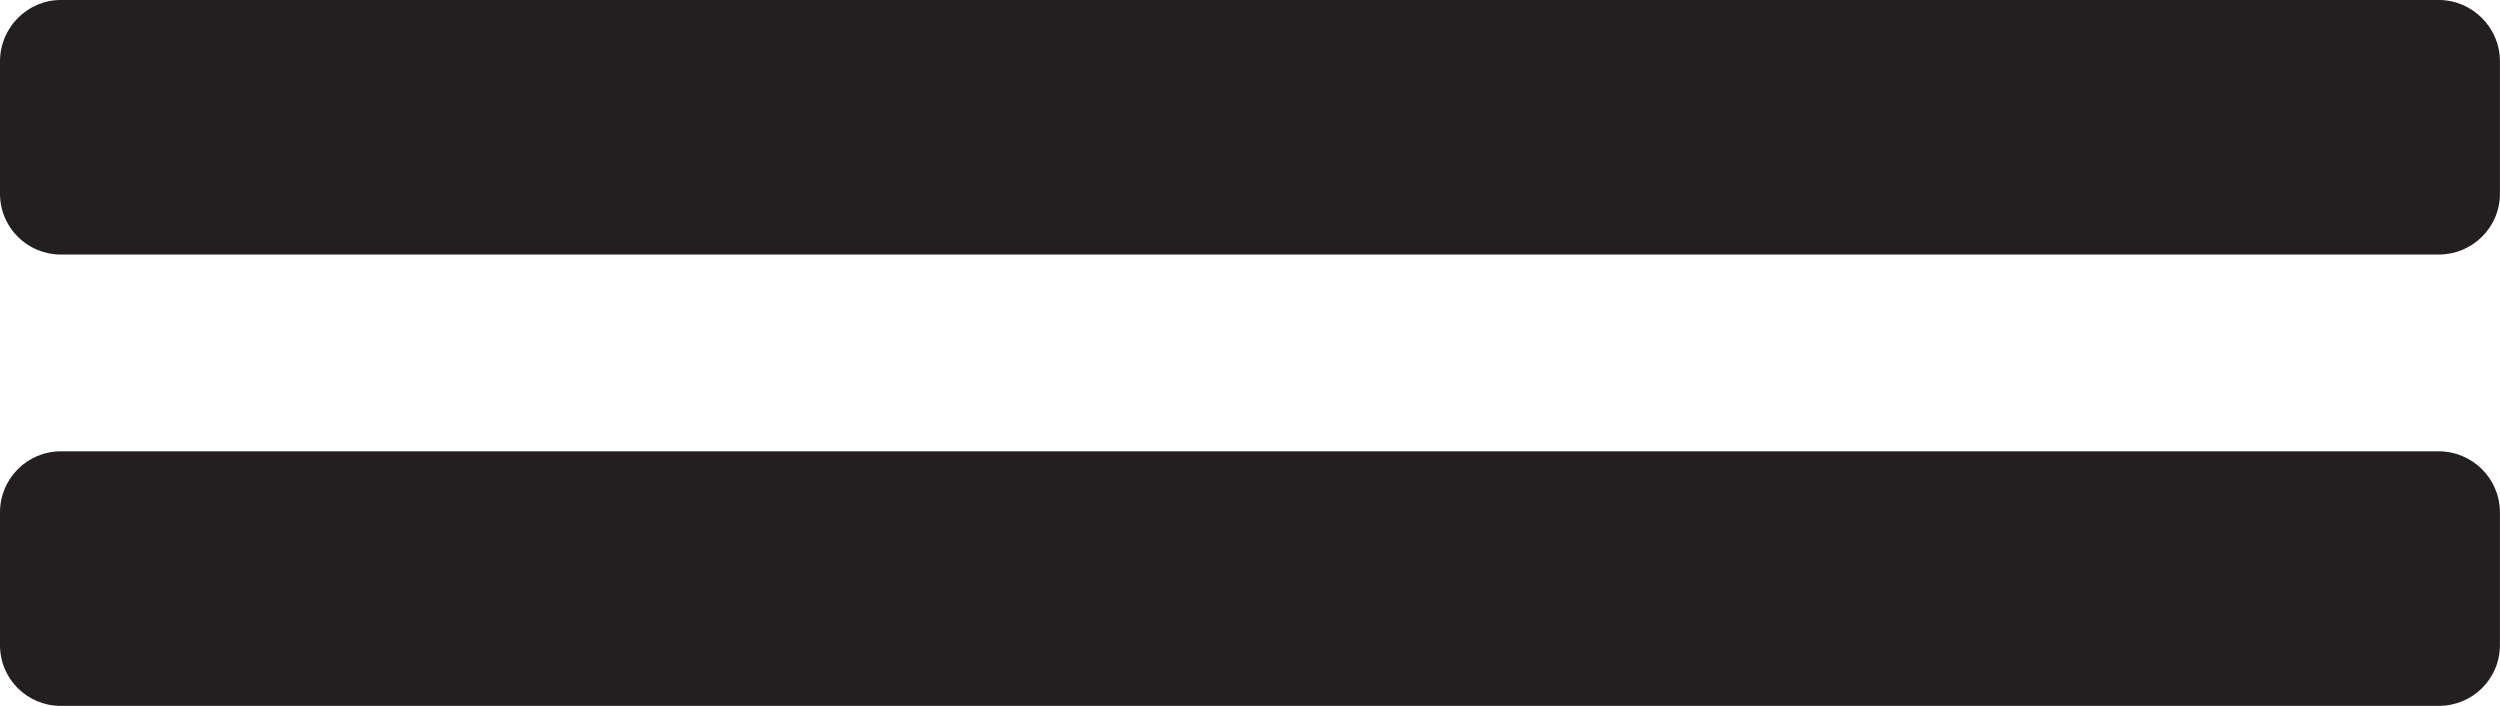
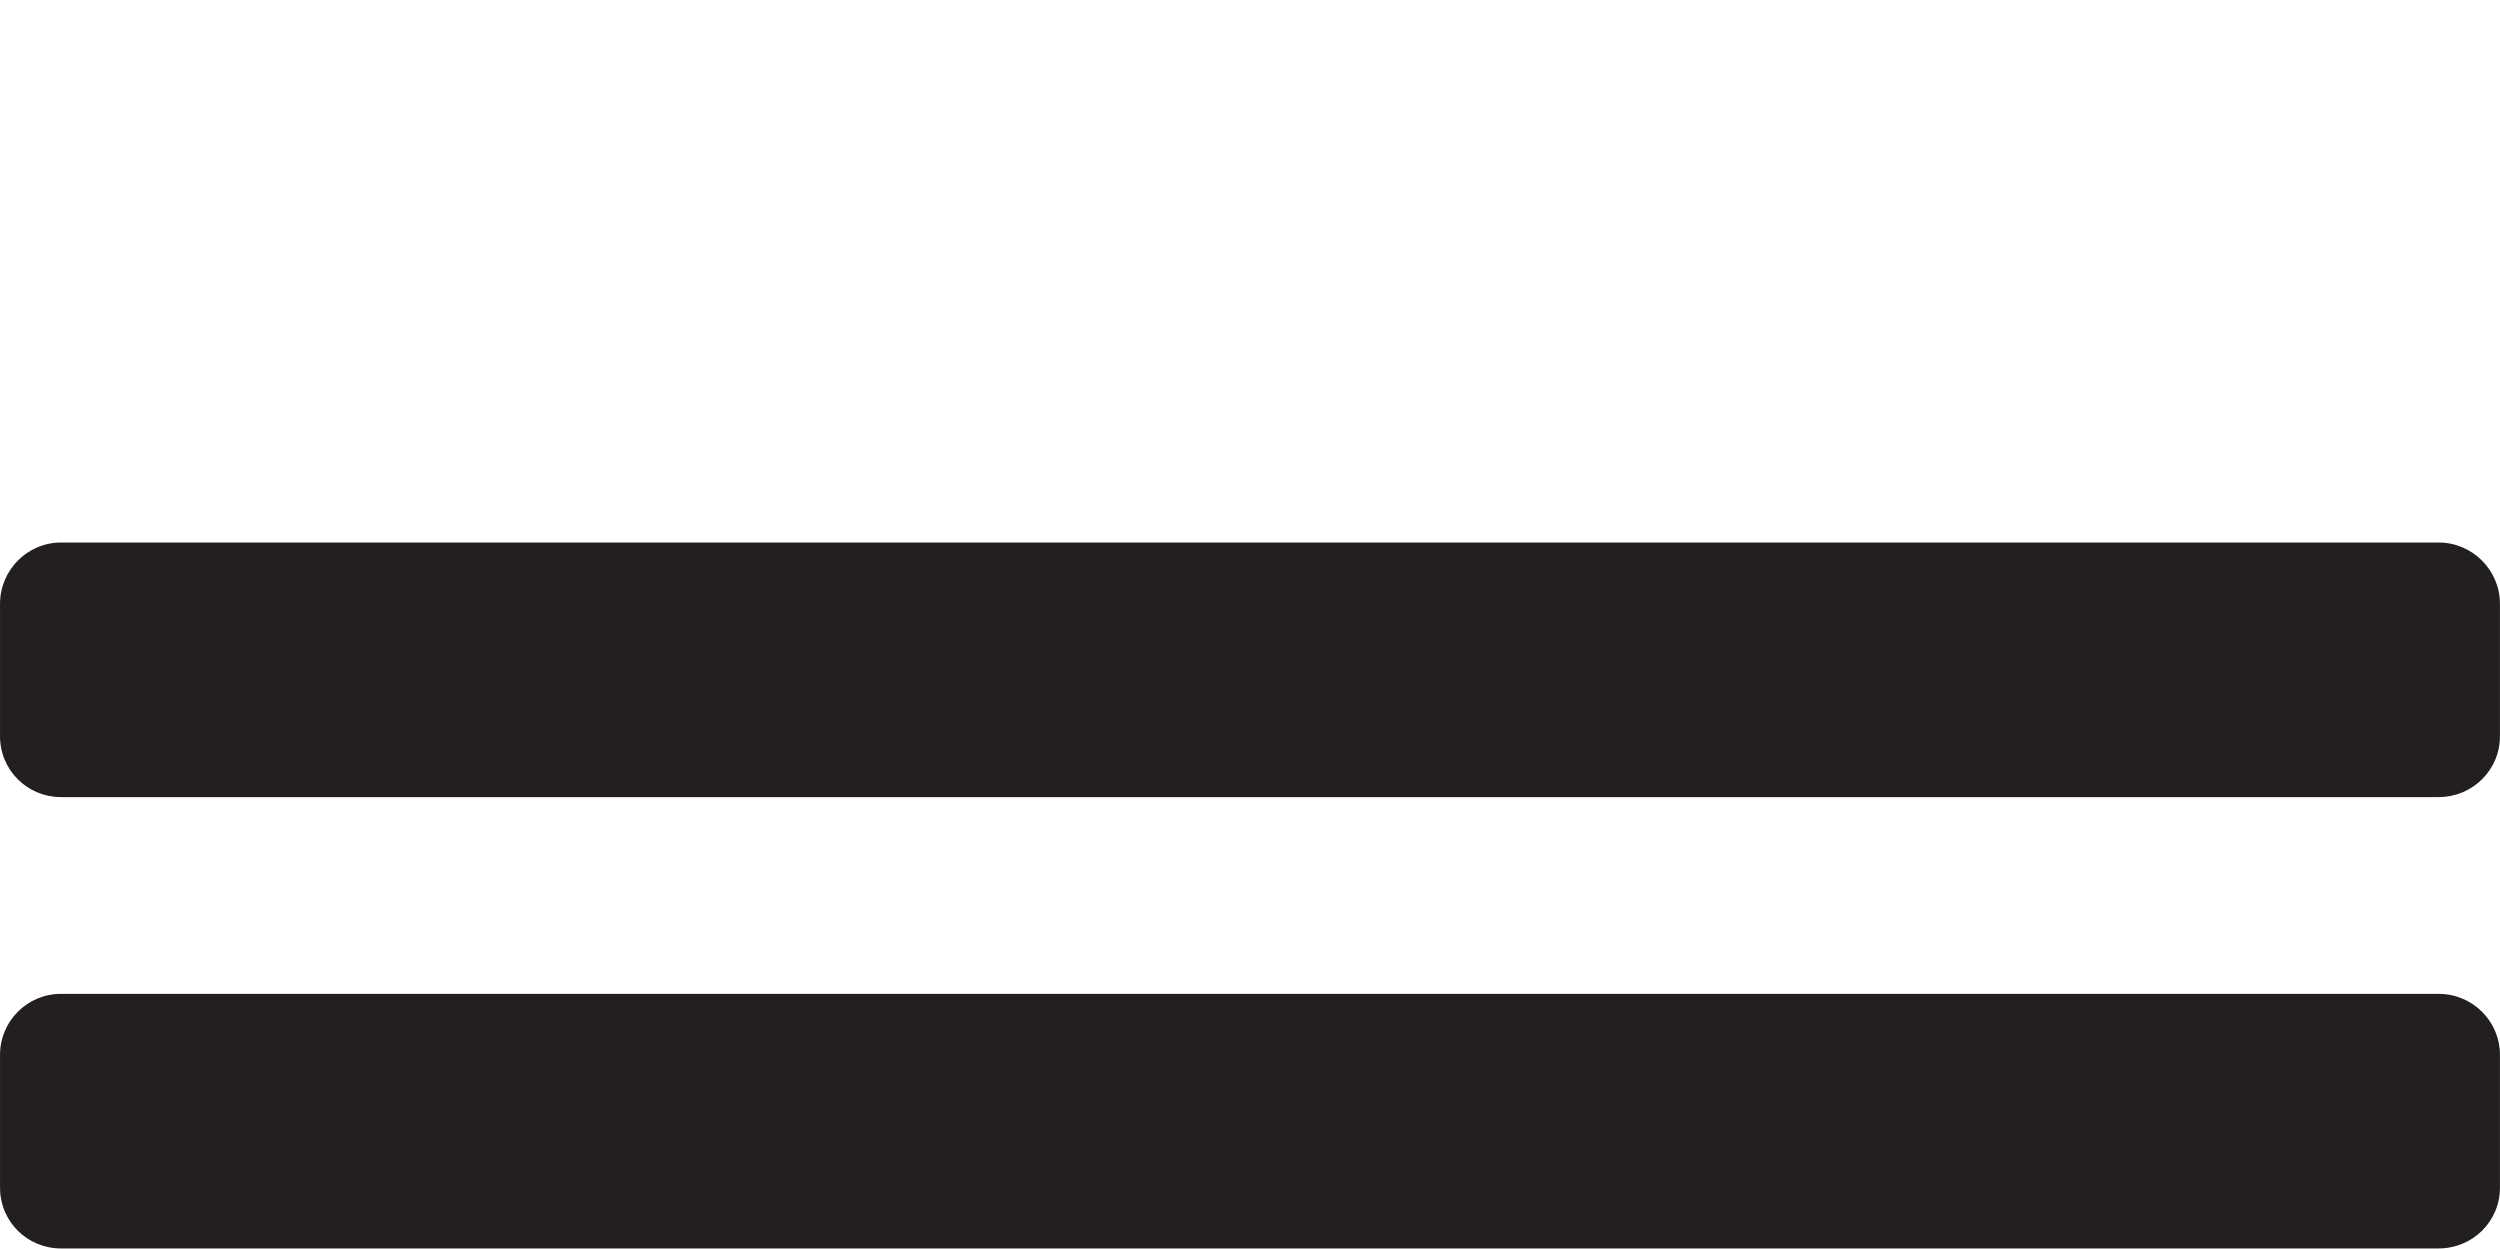
- <svg xmlns="http://www.w3.org/2000/svg" width="4.074mm" height="1.15mm" viewBox="0 0 4.074 1.15" version="1.1" id="svg72303">
+ <svg xmlns="http://www.w3.org/2000/svg" width="4.074mm" height="2.034mm" viewBox="0 0 4.074 2.034" version="1.1" id="svg72303">
  <defs id="defs72300">
    <clipPath clipPathUnits="userSpaceOnUse" id="clipPath24990">
      <path d="M -239.226,-305.073 H 66.774 V 90.927 H -239.226 Z" id="path24992" style="stroke-width:1" />
    </clipPath>
    <clipPath clipPathUnits="userSpaceOnUse" id="clipPath24994">
      <path d="M -239.226,-307.158 H 66.774 V 88.842 H -239.226 Z" id="path24996" style="stroke-width:1" />
    </clipPath>
  </defs>
-   <g id="layer1" transform="translate(-151.3786,-120.8861)">
-     <g id="g26428">
-       <g id="g47956" transform="matrix(0.3527778,0,0,-0.3527778,151.3786,121.2018)" clip-path="url(#clipPath24994)">
-         <path d="m 0,0 c 0,-0.157 0.127,-0.281 0.281,-0.281 h 10.984 c 0.155,0 0.283,0.124 0.283,0.281 v 0.612 c 0,0.156 -0.128,0.283 -0.283,0.283 H 0.281 C 0.127,0.895 0,0.768 0,0.612 Z" style="fill:#231f20;fill-opacity:1;fill-rule:nonzero;stroke:none" id="path47958" />
-       </g>
-       <g id="g47960" transform="matrix(0.3527778,0,0,-0.3527778,151.3786,121.9373)" clip-path="url(#clipPath24990)">
-         <path d="m 0,0 c 0,-0.158 0.127,-0.281 0.281,-0.281 h 10.984 c 0.155,0 0.283,0.123 0.283,0.281 v 0.613 c 0,0.157 -0.128,0.282 -0.283,0.282 H 0.281 C 0.127,0.895 0,0.77 0,0.613 Z" style="fill:#231f20;fill-opacity:1;fill-rule:nonzero;stroke:none" id="path47962" />
+   <g id="layer9" transform="translate(-151.3788,-162.6659)">
+     <g id="g26428" transform="translate(2.3841884e-4,42.66392)">
+       <g id="g4728">
+         <g id="g47956" transform="matrix(0.3527778,0,0,-0.3527778,151.3786,121.2018)" clip-path="url(#clipPath24994)">
+           <path d="m 0,0 c 0,-0.157 0.127,-0.281 0.281,-0.281 h 10.984 c 0.155,0 0.283,0.124 0.283,0.281 v 0.612 c 0,0.156 -0.128,0.283 -0.283,0.283 H 0.281 C 0.127,0.895 0,0.768 0,0.612 Z" style="fill:#231f20;fill-opacity:1;fill-rule:nonzero;stroke:none" id="path47958" />
+         </g>
+         <g id="g47960" transform="matrix(0.3527778,0,0,-0.3527778,151.3786,121.9373)" clip-path="url(#clipPath24990)">
+           <path d="m 0,0 c 0,-0.158 0.127,-0.281 0.281,-0.281 h 10.984 c 0.155,0 0.283,0.123 0.283,0.281 v 0.613 c 0,0.157 -0.128,0.282 -0.283,0.282 H 0.281 C 0.127,0.895 0,0.77 0,0.613 Z" style="fill:#231f20;fill-opacity:1;fill-rule:nonzero;stroke:none" id="path47962" />
+         </g>
+         <rect style="fill:#838383;fill-opacity:0;stroke-width:0.06" id="rect800-7" width="4.073" height="2.034" x="151.379" y="120.002" />
      </g>
    </g>
  </g>
</svg>
